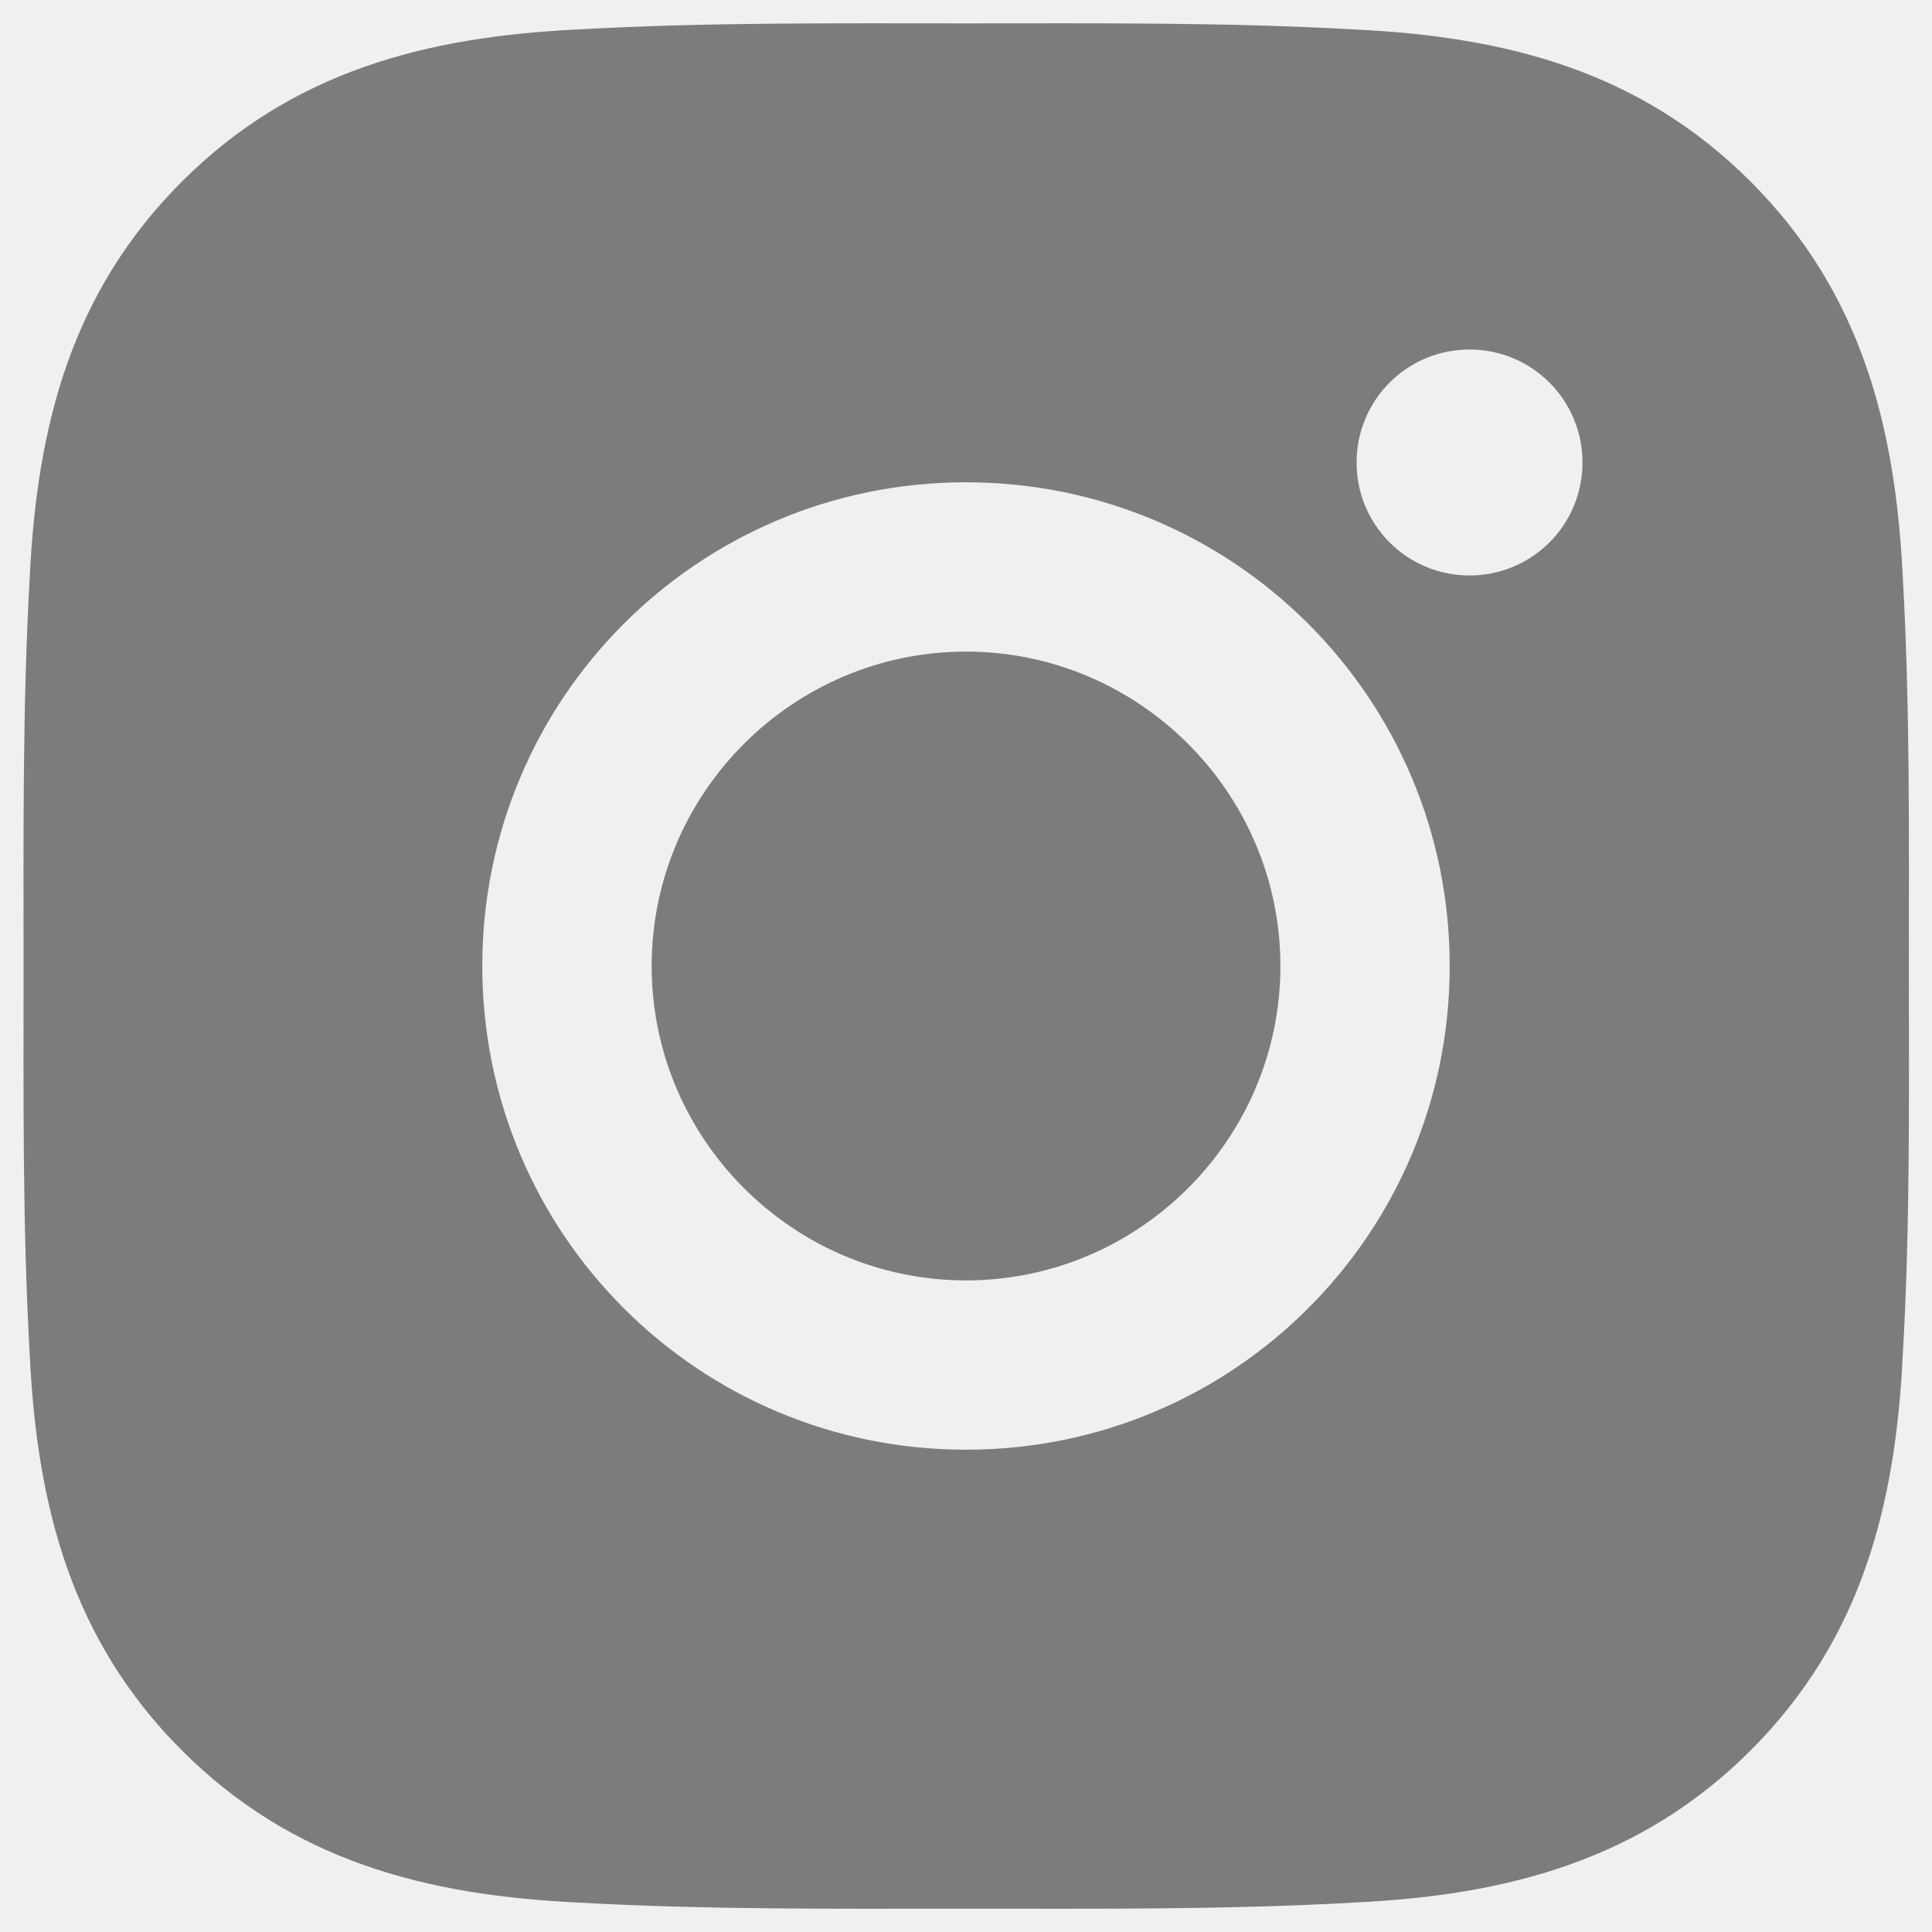
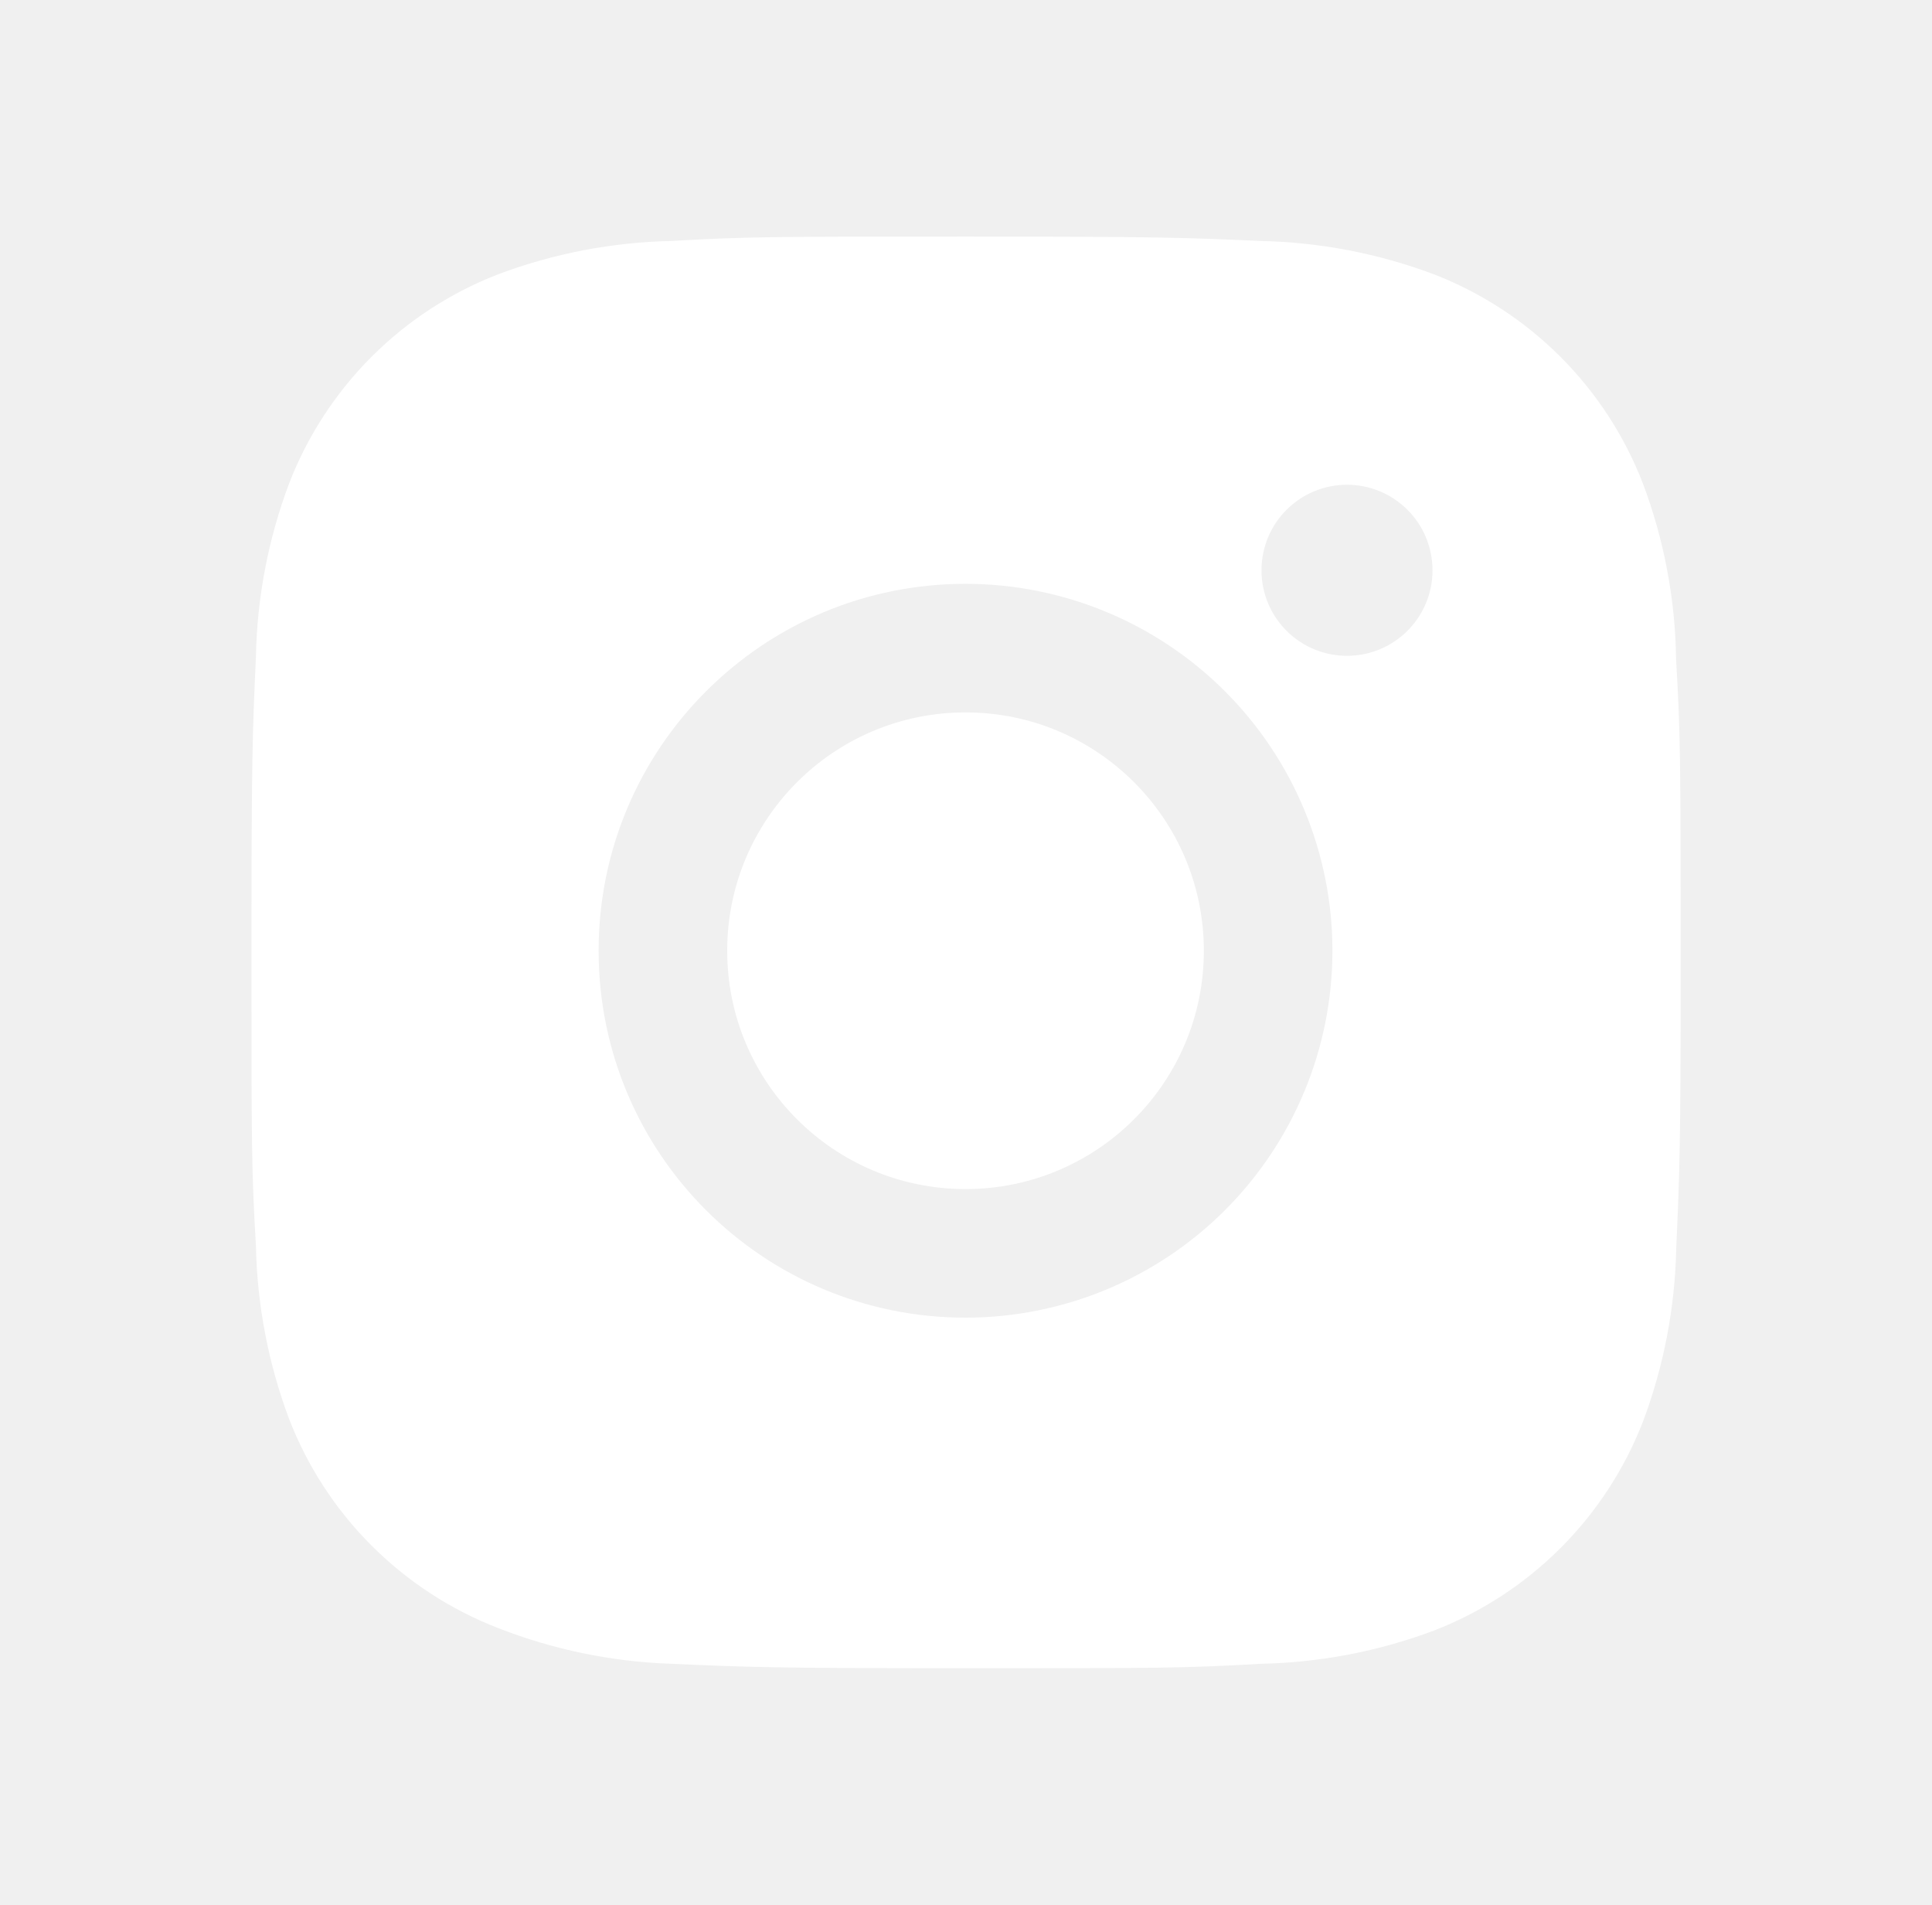
- <svg xmlns="http://www.w3.org/2000/svg" width="30" height="30" viewBox="0 0 30 30" fill="none">
-   <g clip-path="url(#clip0_1621_12186)">
-     <path d="M15 10.118C12.312 10.118 10.119 12.312 10.119 15C10.119 17.688 12.312 19.882 15 19.882C17.688 19.882 19.882 17.688 19.882 15C19.882 12.312 17.688 10.118 15 10.118ZM29.641 15C29.641 12.979 29.66 10.976 29.546 8.958C29.433 6.614 28.898 4.534 27.184 2.82C25.466 1.102 23.39 0.571 21.046 0.458C19.025 0.344 17.022 0.363 15.004 0.363C12.982 0.363 10.979 0.344 8.961 0.458C6.618 0.571 4.538 1.106 2.824 2.82C1.106 4.537 0.575 6.614 0.462 8.958C0.348 10.979 0.366 12.982 0.366 15C0.366 17.018 0.348 19.025 0.462 21.043C0.575 23.386 1.11 25.466 2.824 27.18C4.541 28.898 6.618 29.429 8.961 29.542C10.983 29.656 12.986 29.638 15.004 29.638C17.025 29.638 19.029 29.656 21.046 29.542C23.39 29.429 25.47 28.894 27.184 27.18C28.901 25.463 29.433 23.386 29.546 21.043C29.663 19.025 29.641 17.022 29.641 15ZM15 22.511C10.844 22.511 7.489 19.157 7.489 15C7.489 10.844 10.844 7.489 15 7.489C19.157 7.489 22.511 10.844 22.511 15C22.511 19.157 19.157 22.511 15 22.511ZM22.819 8.936C21.848 8.936 21.065 8.152 21.065 7.182C21.065 6.211 21.848 5.427 22.819 5.427C23.789 5.427 24.573 6.211 24.573 7.182C24.573 7.412 24.528 7.64 24.44 7.853C24.352 8.066 24.223 8.26 24.06 8.423C23.897 8.585 23.703 8.715 23.49 8.803C23.277 8.891 23.049 8.936 22.819 8.936Z" fill="#7C7C7C" />
-   </g>
-   <defs>
-     <clipPath id="clip0_1621_12186">
-       <rect width="30" height="30" fill="white" />
-     </clipPath>
-   </defs>
+ <svg xmlns="http://www.w3.org/2000/svg" width="71" height="70" viewBox="0 0 71 70" fill="none">
+   <path d="M61.595 24.223C61.566 22.014 61.153 19.827 60.373 17.76C59.698 16.016 58.666 14.432 57.343 13.11C56.021 11.788 54.438 10.756 52.694 10.08C50.653 9.314 48.497 8.9 46.318 8.855C43.512 8.73 42.623 8.695 35.5 8.695C28.378 8.695 27.465 8.695 24.679 8.855C22.501 8.9 20.346 9.314 18.306 10.08C16.562 10.755 14.978 11.787 13.656 13.109C12.334 14.432 11.302 16.016 10.627 17.76C9.859 19.799 9.446 21.954 9.405 24.133C9.279 26.941 9.241 27.831 9.241 34.953C9.241 42.076 9.241 42.986 9.405 45.774C9.448 47.956 9.86 50.108 10.627 52.153C11.303 53.896 12.335 55.48 13.658 56.801C14.981 58.123 16.565 59.155 18.309 59.83C20.343 60.626 22.499 61.07 24.682 61.142C27.491 61.267 28.38 61.305 35.503 61.305C42.625 61.305 43.538 61.305 46.324 61.142C48.503 61.099 50.659 60.686 52.7 59.92C54.443 59.244 56.026 58.211 57.348 56.889C58.67 55.567 59.703 53.984 60.379 52.24C61.146 50.199 61.557 48.046 61.601 45.862C61.727 43.056 61.765 42.166 61.765 35.041C61.759 27.918 61.759 27.014 61.595 24.223ZM35.483 48.422C28.033 48.422 21.999 42.388 21.999 34.939C21.999 27.49 28.033 21.455 35.483 21.455C39.059 21.455 42.488 22.876 45.017 25.404C47.546 27.933 48.966 31.363 48.966 34.939C48.966 38.515 47.546 41.944 45.017 44.473C42.488 47.002 39.059 48.422 35.483 48.422ZM49.503 24.1C49.09 24.101 48.681 24.02 48.299 23.862C47.918 23.704 47.571 23.472 47.279 23.18C46.987 22.888 46.755 22.542 46.597 22.16C46.439 21.778 46.358 21.369 46.359 20.956C46.359 20.544 46.44 20.135 46.598 19.754C46.756 19.372 46.987 19.026 47.279 18.734C47.571 18.442 47.917 18.211 48.299 18.053C48.68 17.895 49.089 17.814 49.502 17.814C49.914 17.814 50.323 17.895 50.704 18.053C51.085 18.211 51.432 18.442 51.724 18.734C52.016 19.026 52.247 19.372 52.405 19.754C52.563 20.135 52.644 20.544 52.644 20.956C52.644 22.695 51.238 24.1 49.503 24.1Z" fill="white" />
+   <path d="M35.483 43.697C40.32 43.697 44.241 39.776 44.241 34.939C44.241 30.101 40.32 26.18 35.483 26.18C30.645 26.18 26.724 30.101 26.724 34.939C26.724 39.776 30.645 43.697 35.483 43.697Z" fill="white" />
</svg>
